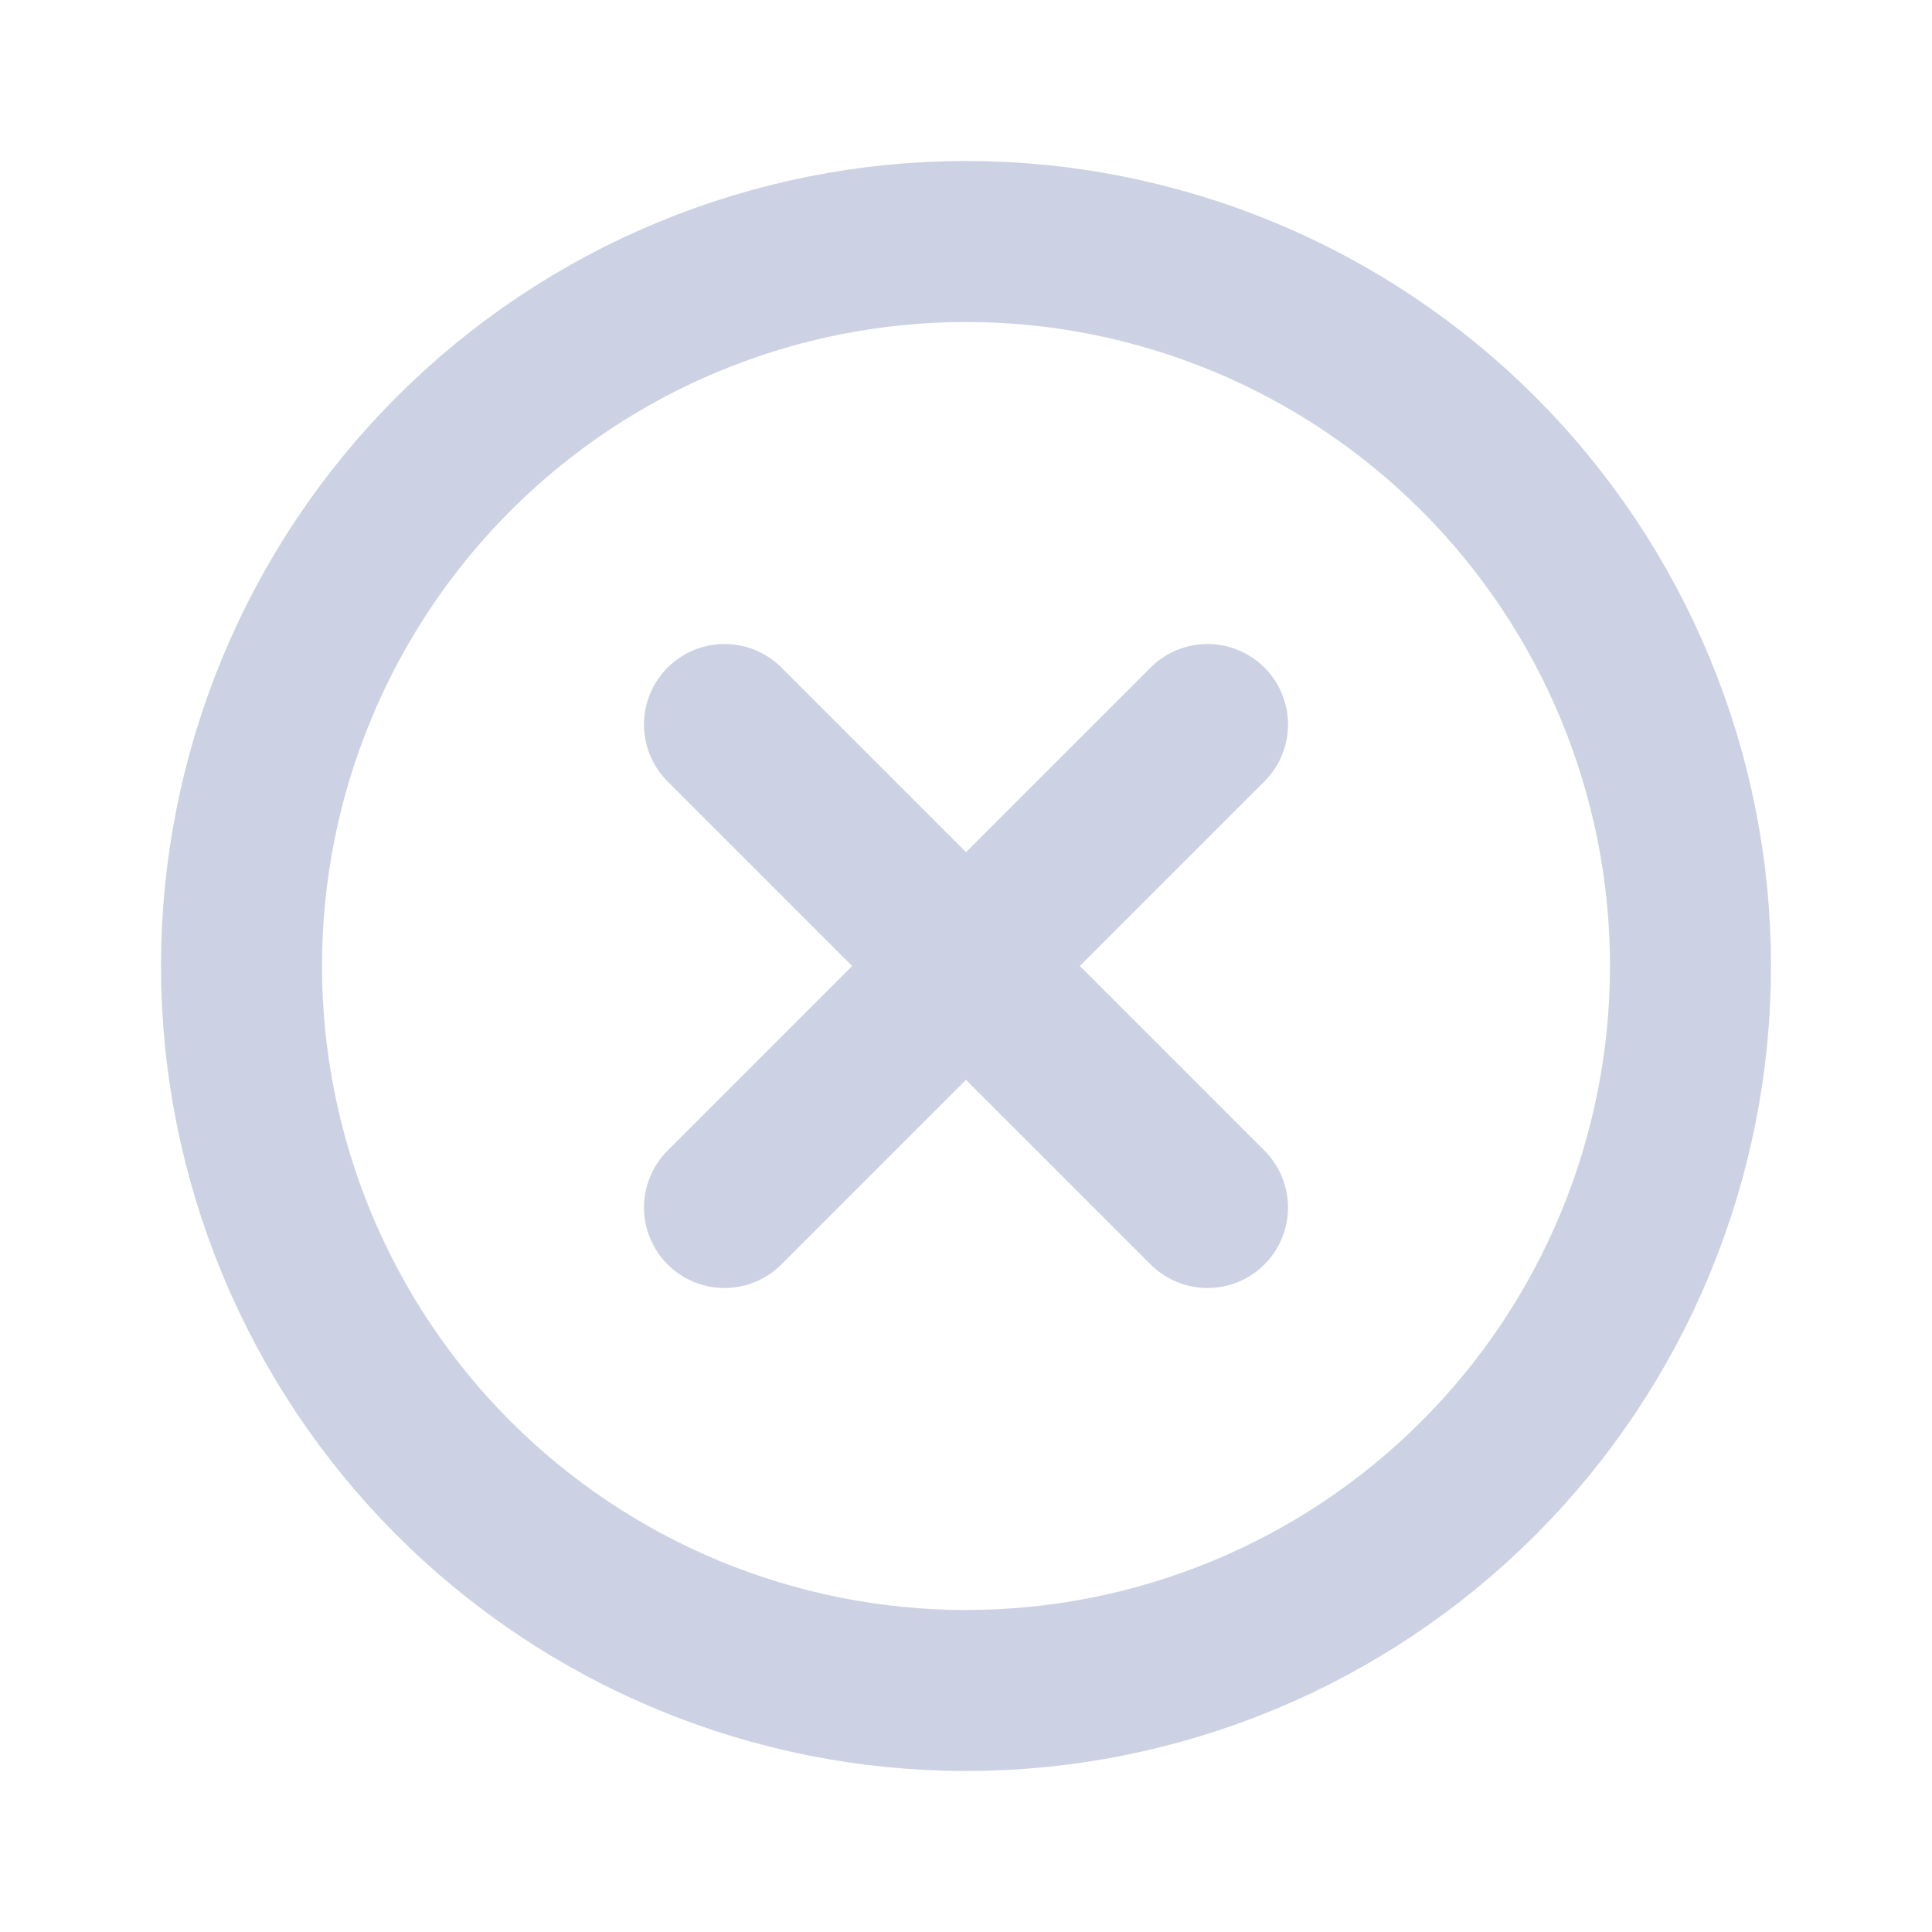
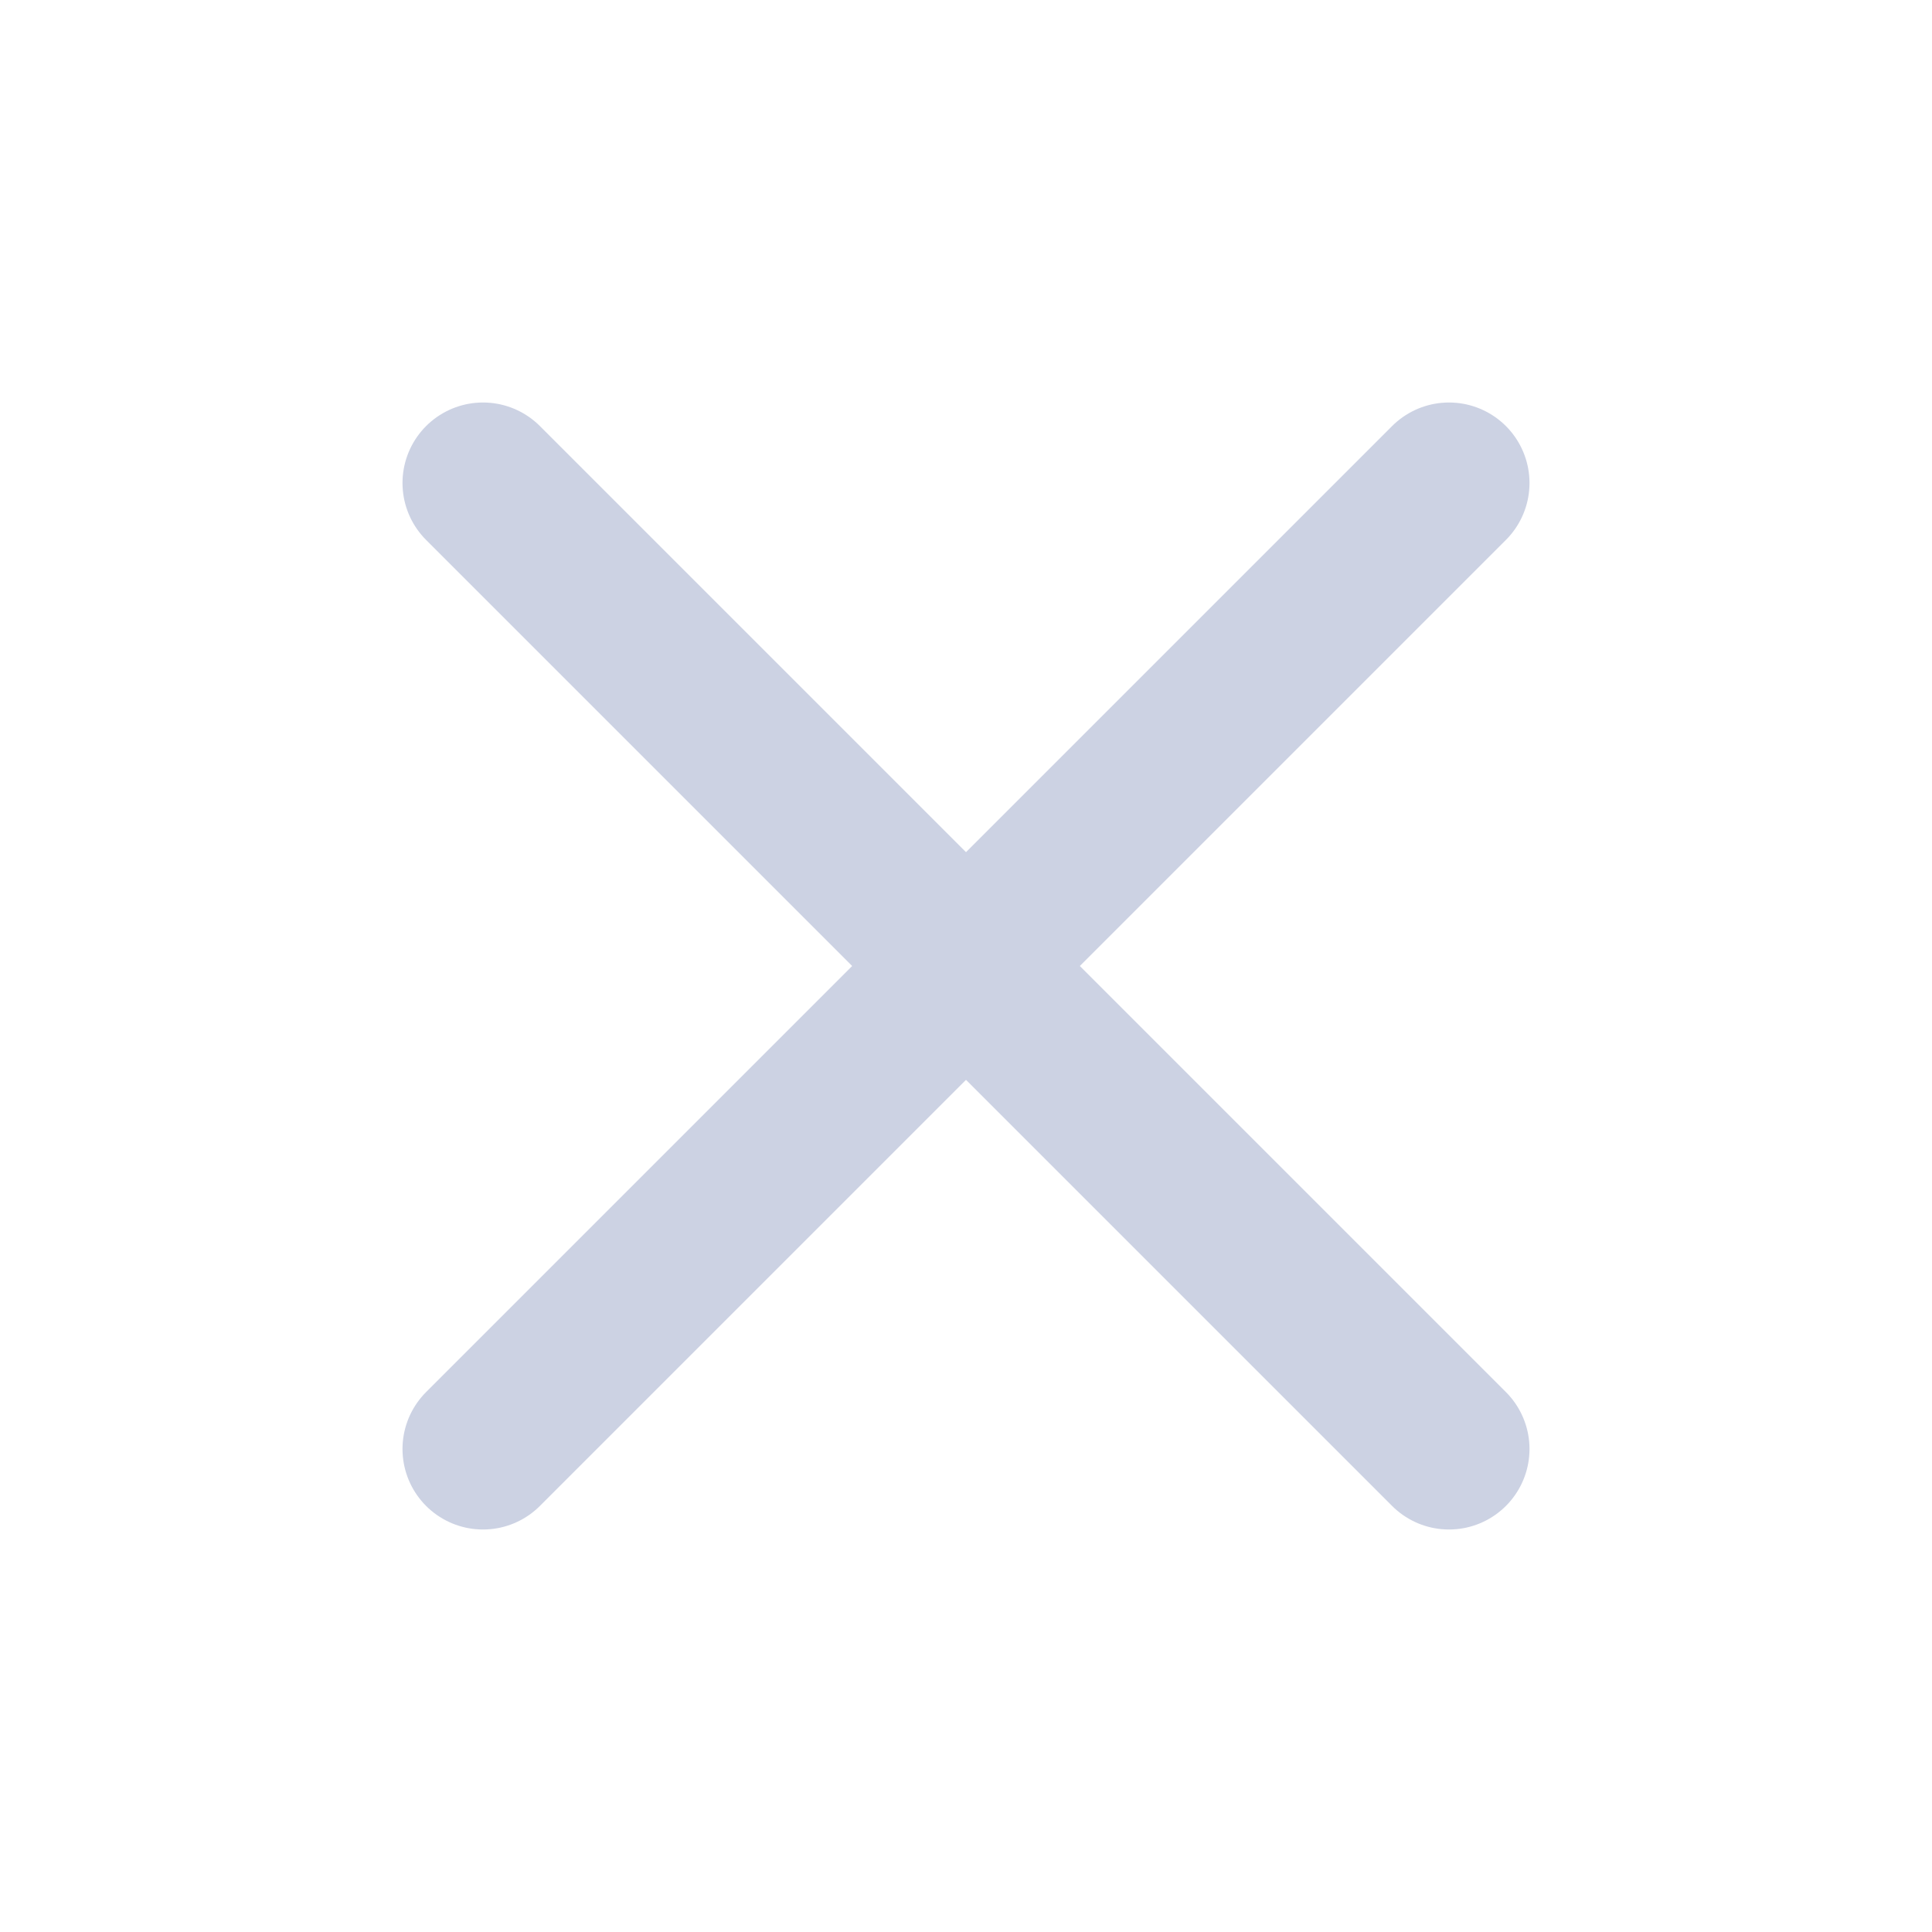
<svg xmlns="http://www.w3.org/2000/svg" width="24" height="24" viewBox="0 0 24 24" fill="none">
-   <path d="M12 21C10.818 21 9.648 20.767 8.556 20.315C7.464 19.863 6.472 19.2 5.636 18.364C4.8 17.528 4.137 16.536 3.685 15.444C3.233 14.352 3 13.182 3 12C3 10.818 3.233 9.648 3.685 8.556C4.137 7.464 4.8 6.472 5.636 5.636C6.472 4.8 7.464 4.137 8.556 3.685C9.648 3.233 10.818 3 12 3C13.182 3 14.352 3.233 15.444 3.685C16.536 4.137 17.528 4.8 18.364 5.636C19.2 6.472 19.863 7.464 20.315 8.556C20.767 9.648 21 10.818 21 12C21 13.182 20.767 14.352 20.315 15.444C19.863 16.536 19.2 17.528 18.364 18.364C17.528 19.2 16.536 19.863 15.444 20.315C14.352 20.767 13.182 21 12 21L12 21Z" stroke="#CCD2E3" stroke-width="2" stroke-linecap="round" />
-   <path d="M9 9L15 15" stroke="#CCD2E3" stroke-width="2" stroke-linecap="round" />
-   <path d="M15 9L9 15" stroke="#CCD2E3" stroke-width="2" stroke-linecap="round" />
+   <path d="M18 6L6 18" stroke="#CCD2E3" stroke-width="2" stroke-linecap="round" stroke-linejoin="round" />
+   <path d="M6 6L18 18" stroke="#CCD2E3" stroke-width="2" stroke-linecap="round" stroke-linejoin="round" />
</svg>
